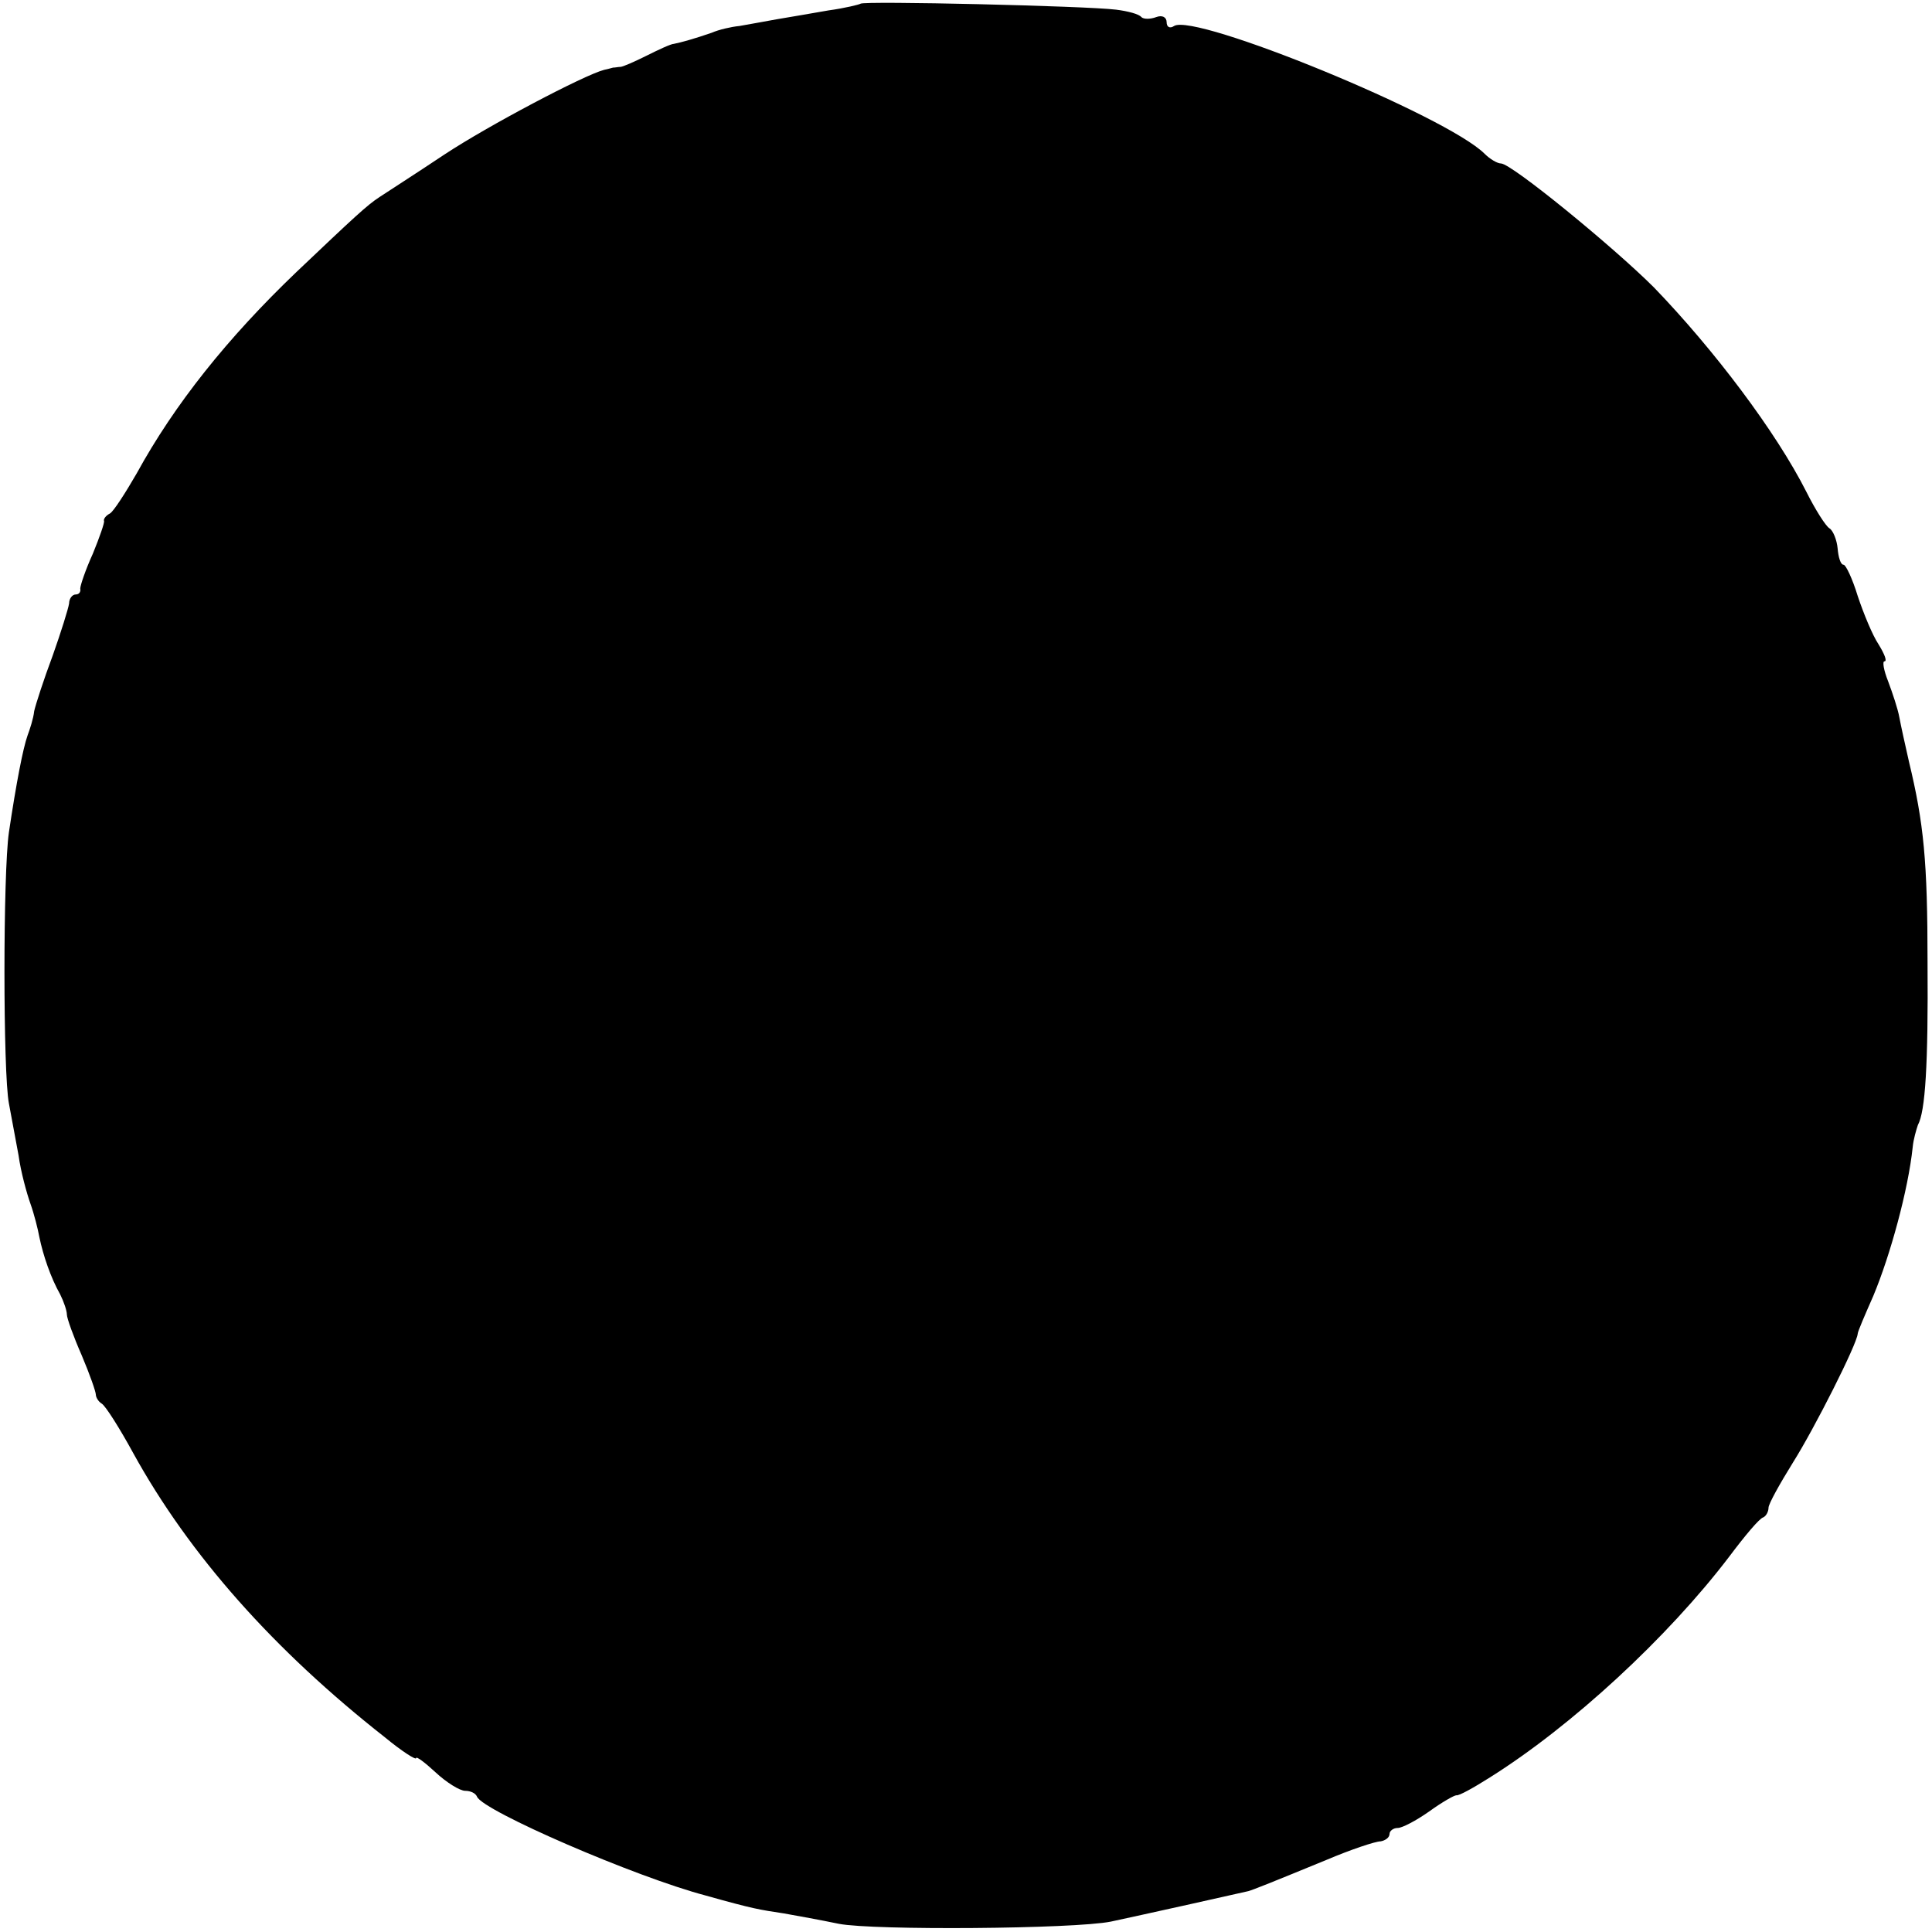
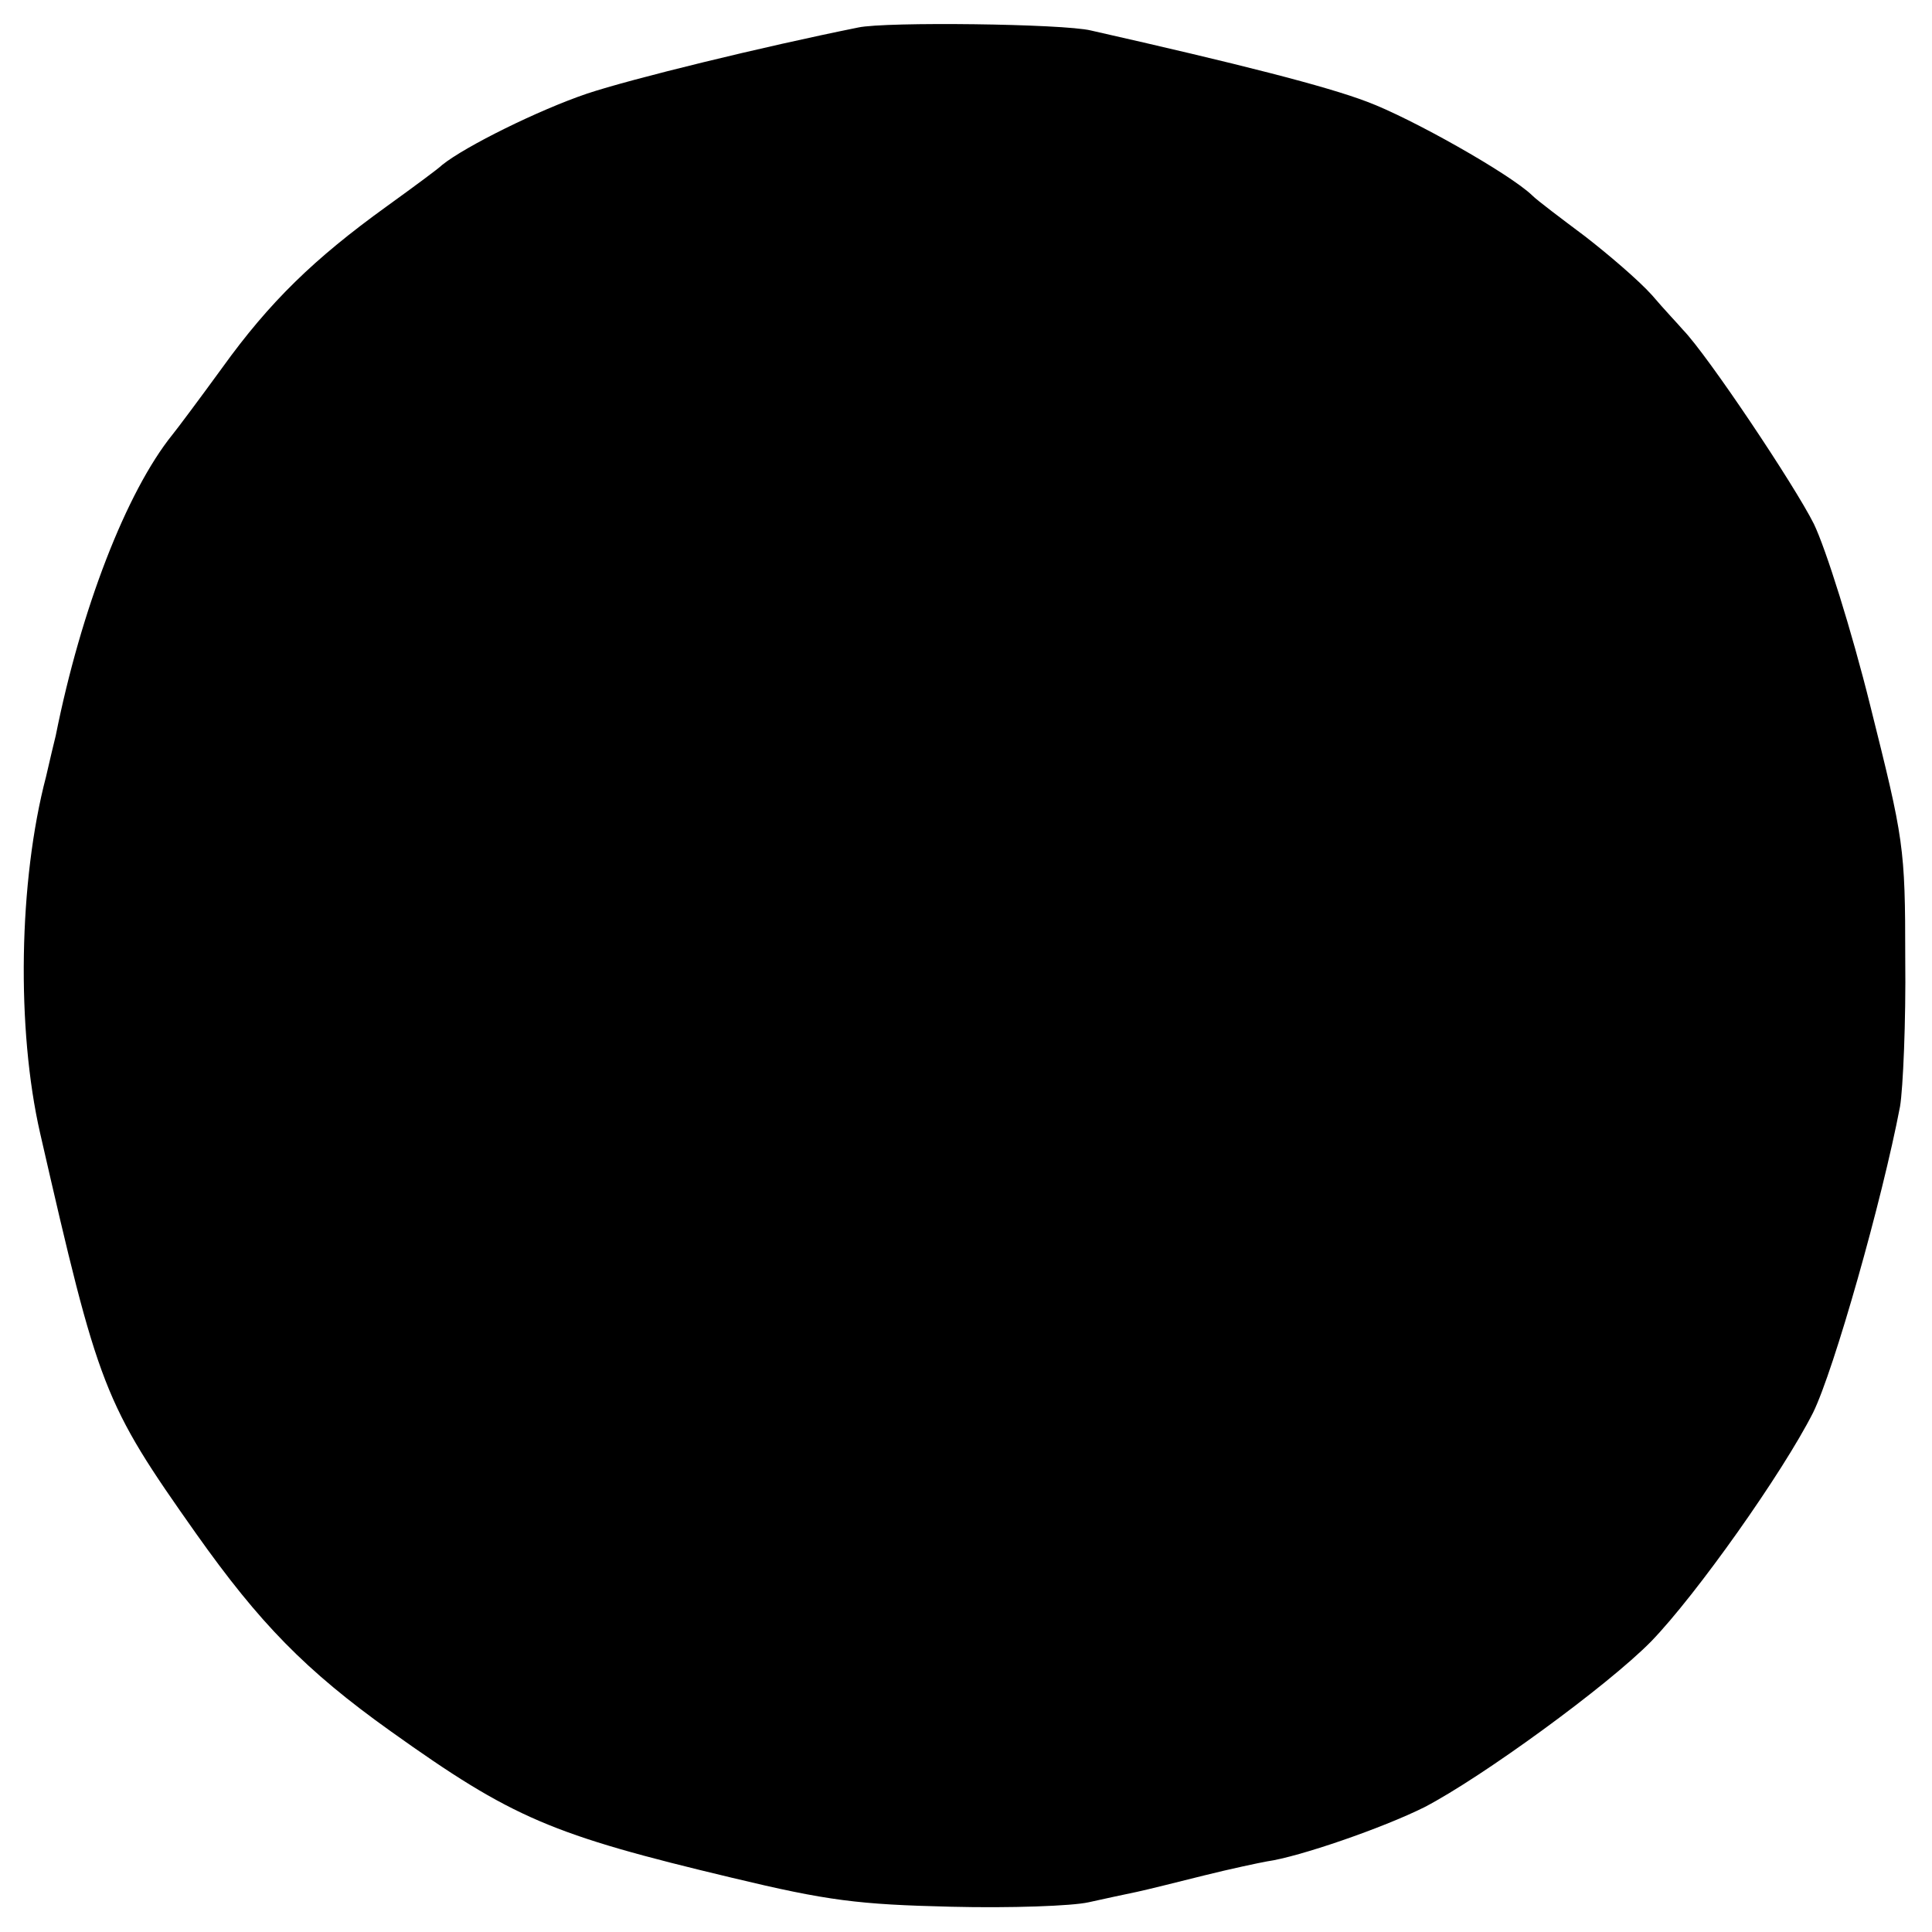
<svg xmlns="http://www.w3.org/2000/svg" version="1.0" width="260pt" height="260pt" viewBox="0 0 260 260" preserveAspectRatio="xMidYMid meet">
  <g transform="translate(0,260) scale(0.1,-0.1)" fill="#000000" stroke="none">
-     <path d="M1158 2595 c-1 -1 -21 -6 -43 -9 -22 -4 -53 -9 -70 -12 -16 -3 -39 -7 -50 -9 -11 -1 -28 -5 -37 -9 -23 -8 -41 -13 -51 -15 -4 0 -21 -8 -37 -16 -16 -8 -32 -15 -35 -15 -3 0 -7 -1 -10 -1 -3 -1 -8 -2 -12 -3 -27 -7 -156 -75 -215 -114 -39 -26 -78 -51 -87 -57 -17 -11 -34 -27 -112 -101 -93 -89 -164 -178 -215 -271 -15 -26 -31 -51 -36 -54 -6 -3 -9 -8 -8 -10 1 -2 -6 -22 -15 -44 -10 -22 -17 -43 -17 -47 1 -5 -2 -8 -6 -8 -5 0 -9 -6 -9 -12 -1 -7 -11 -39 -22 -70 -12 -32 -23 -66 -25 -75 -1 -10 -6 -25 -9 -33 -6 -17 -15 -63 -25 -130 -8 -55 -8 -324 0 -365 3 -16 9 -48 13 -70 3 -22 11 -51 16 -65 5 -14 10 -34 12 -45 5 -24 15 -54 28 -77 5 -10 9 -22 9 -27 0 -5 9 -30 20 -55 11 -26 19 -49 19 -53 0 -3 3 -9 8 -12 5 -3 24 -33 42 -66 76 -138 190 -266 339 -383 23 -19 42 -31 42 -28 0 3 12 -6 26 -19 15 -14 33 -25 40 -25 7 0 14 -3 16 -8 8 -19 213 -108 308 -133 64 -18 72 -19 105 -24 17 -3 50 -9 74 -14 47 -9 316 -7 366 3 33 7 177 39 185 41 7 2 32 12 105 42 33 14 66 25 73 25 6 1 12 5 12 10 0 4 5 8 11 8 6 0 25 10 42 22 18 13 34 22 37 22 3 -1 23 10 45 24 110 69 239 188 322 297 21 28 41 52 46 53 4 2 7 8 7 13 0 5 15 32 33 61 29 46 86 159 87 173 0 3 10 26 21 51 23 55 47 143 53 200 1 11 5 24 7 30 10 18 14 81 13 219 0 136 -5 187 -25 270 -5 22 -11 49 -13 60 -2 11 -9 32 -15 48 -6 15 -8 27 -5 27 4 0 0 10 -8 23 -8 12 -20 41 -28 65 -7 23 -16 42 -19 42 -4 0 -7 10 -8 22 -1 11 -6 24 -11 27 -5 3 -19 25 -31 49 -41 81 -124 191 -205 275 -55 55 -192 167 -206 167 -5 0 -15 6 -22 13 -51 51 -390 190 -418 172 -6 -4 -10 -1 -10 5 0 7 -6 10 -14 7 -8 -3 -17 -3 -20 0 -3 4 -18 8 -34 10 -40 5 -340 12 -344 8z" />
+     <path d="M1155 2563 c-129 -26 -305 -69 -365 -89 -65 -22 -164 -71 -195 -96 -5 -5 -39 -30 -75 -56 -97 -70 -157 -128 -221 -217 -32 -44 -62 -84 -67 -90 -62 -77 -123 -235 -157 -405 -2 -8 -8 -33 -13 -55 -37 -141 -40 -340 -8 -480 79 -345 85 -362 210 -539 85 -120 147 -184 262 -266 164 -117 216 -139 459 -197 129 -31 170 -36 295 -39 80 -2 163 1 185 6 22 5 51 11 65 14 14 3 54 13 90 22 36 9 74 17 85 19 43 6 156 45 212 73 77 40 246 163 305 223 61 63 177 227 218 308 28 57 93 286 117 412 4 24 8 114 7 199 0 151 -2 160 -47 340 -25 101 -60 212 -76 245 -26 52 -143 227 -176 261 -5 6 -25 27 -42 47 -18 20 -59 55 -90 79 -32 24 -64 48 -71 55 -30 29 -163 104 -222 126 -55 21 -173 51 -372 96 -37 9 -276 12 -313 4z" />
  </g>
</svg>
